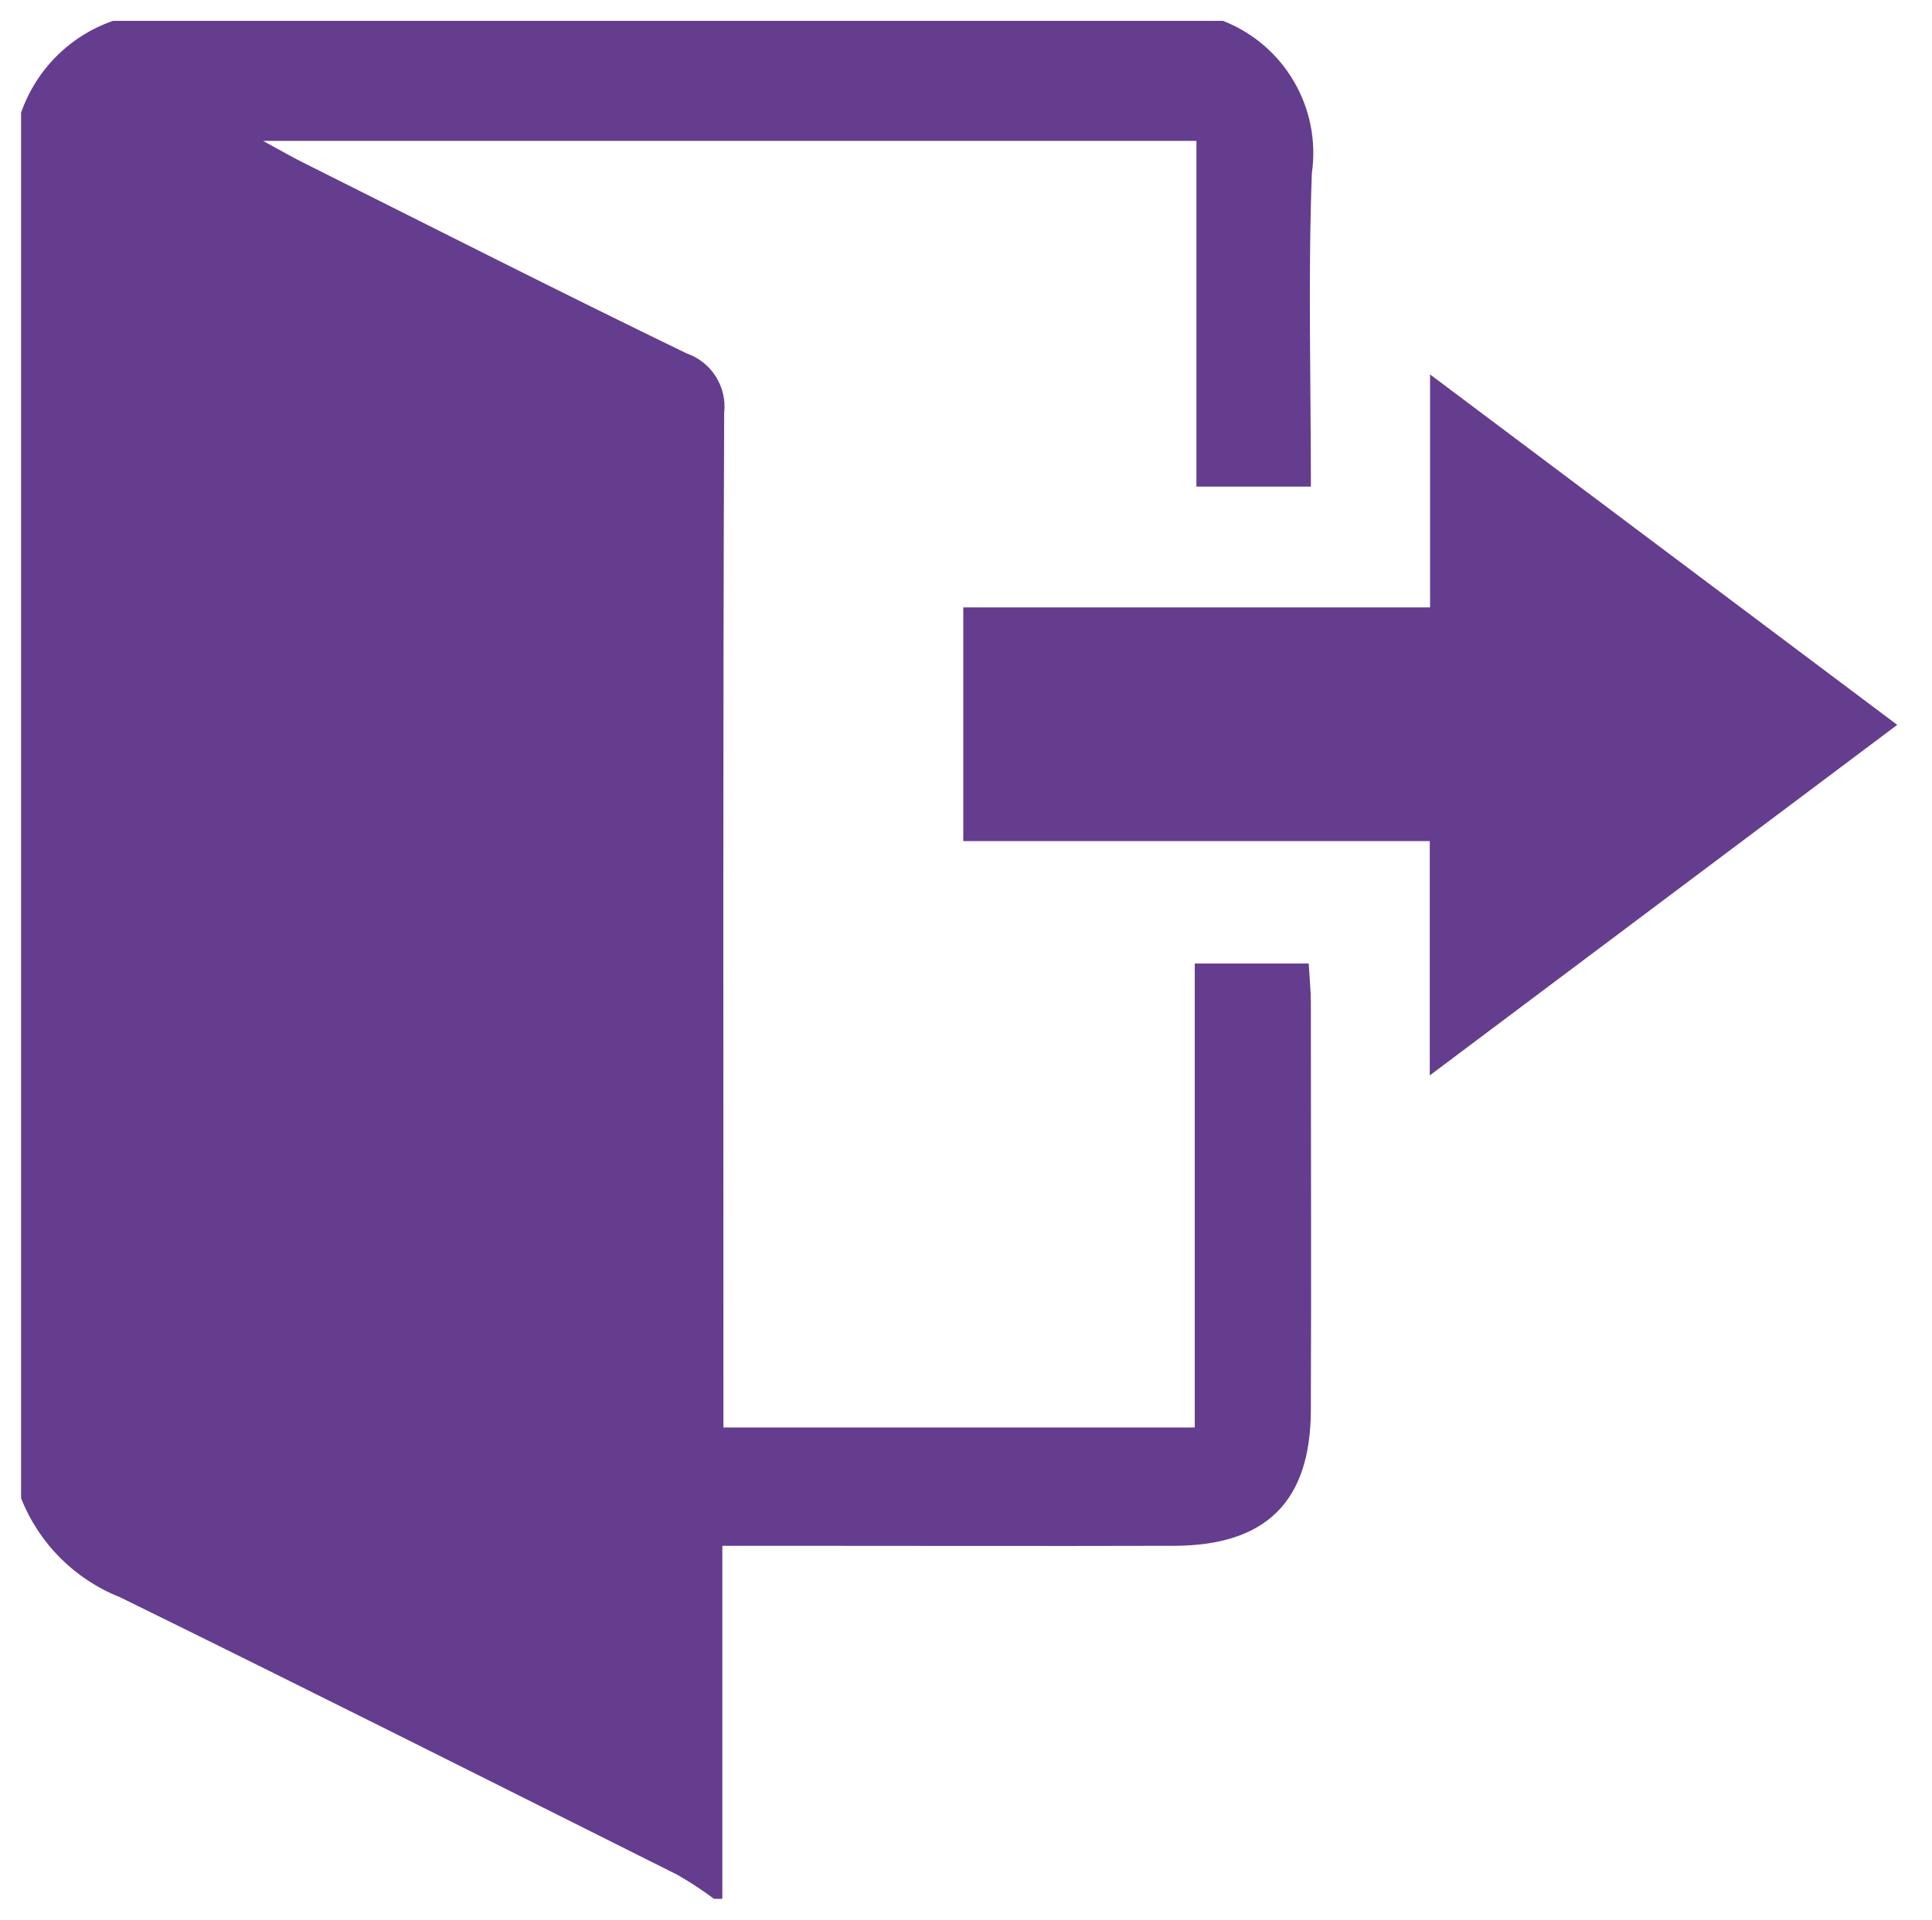
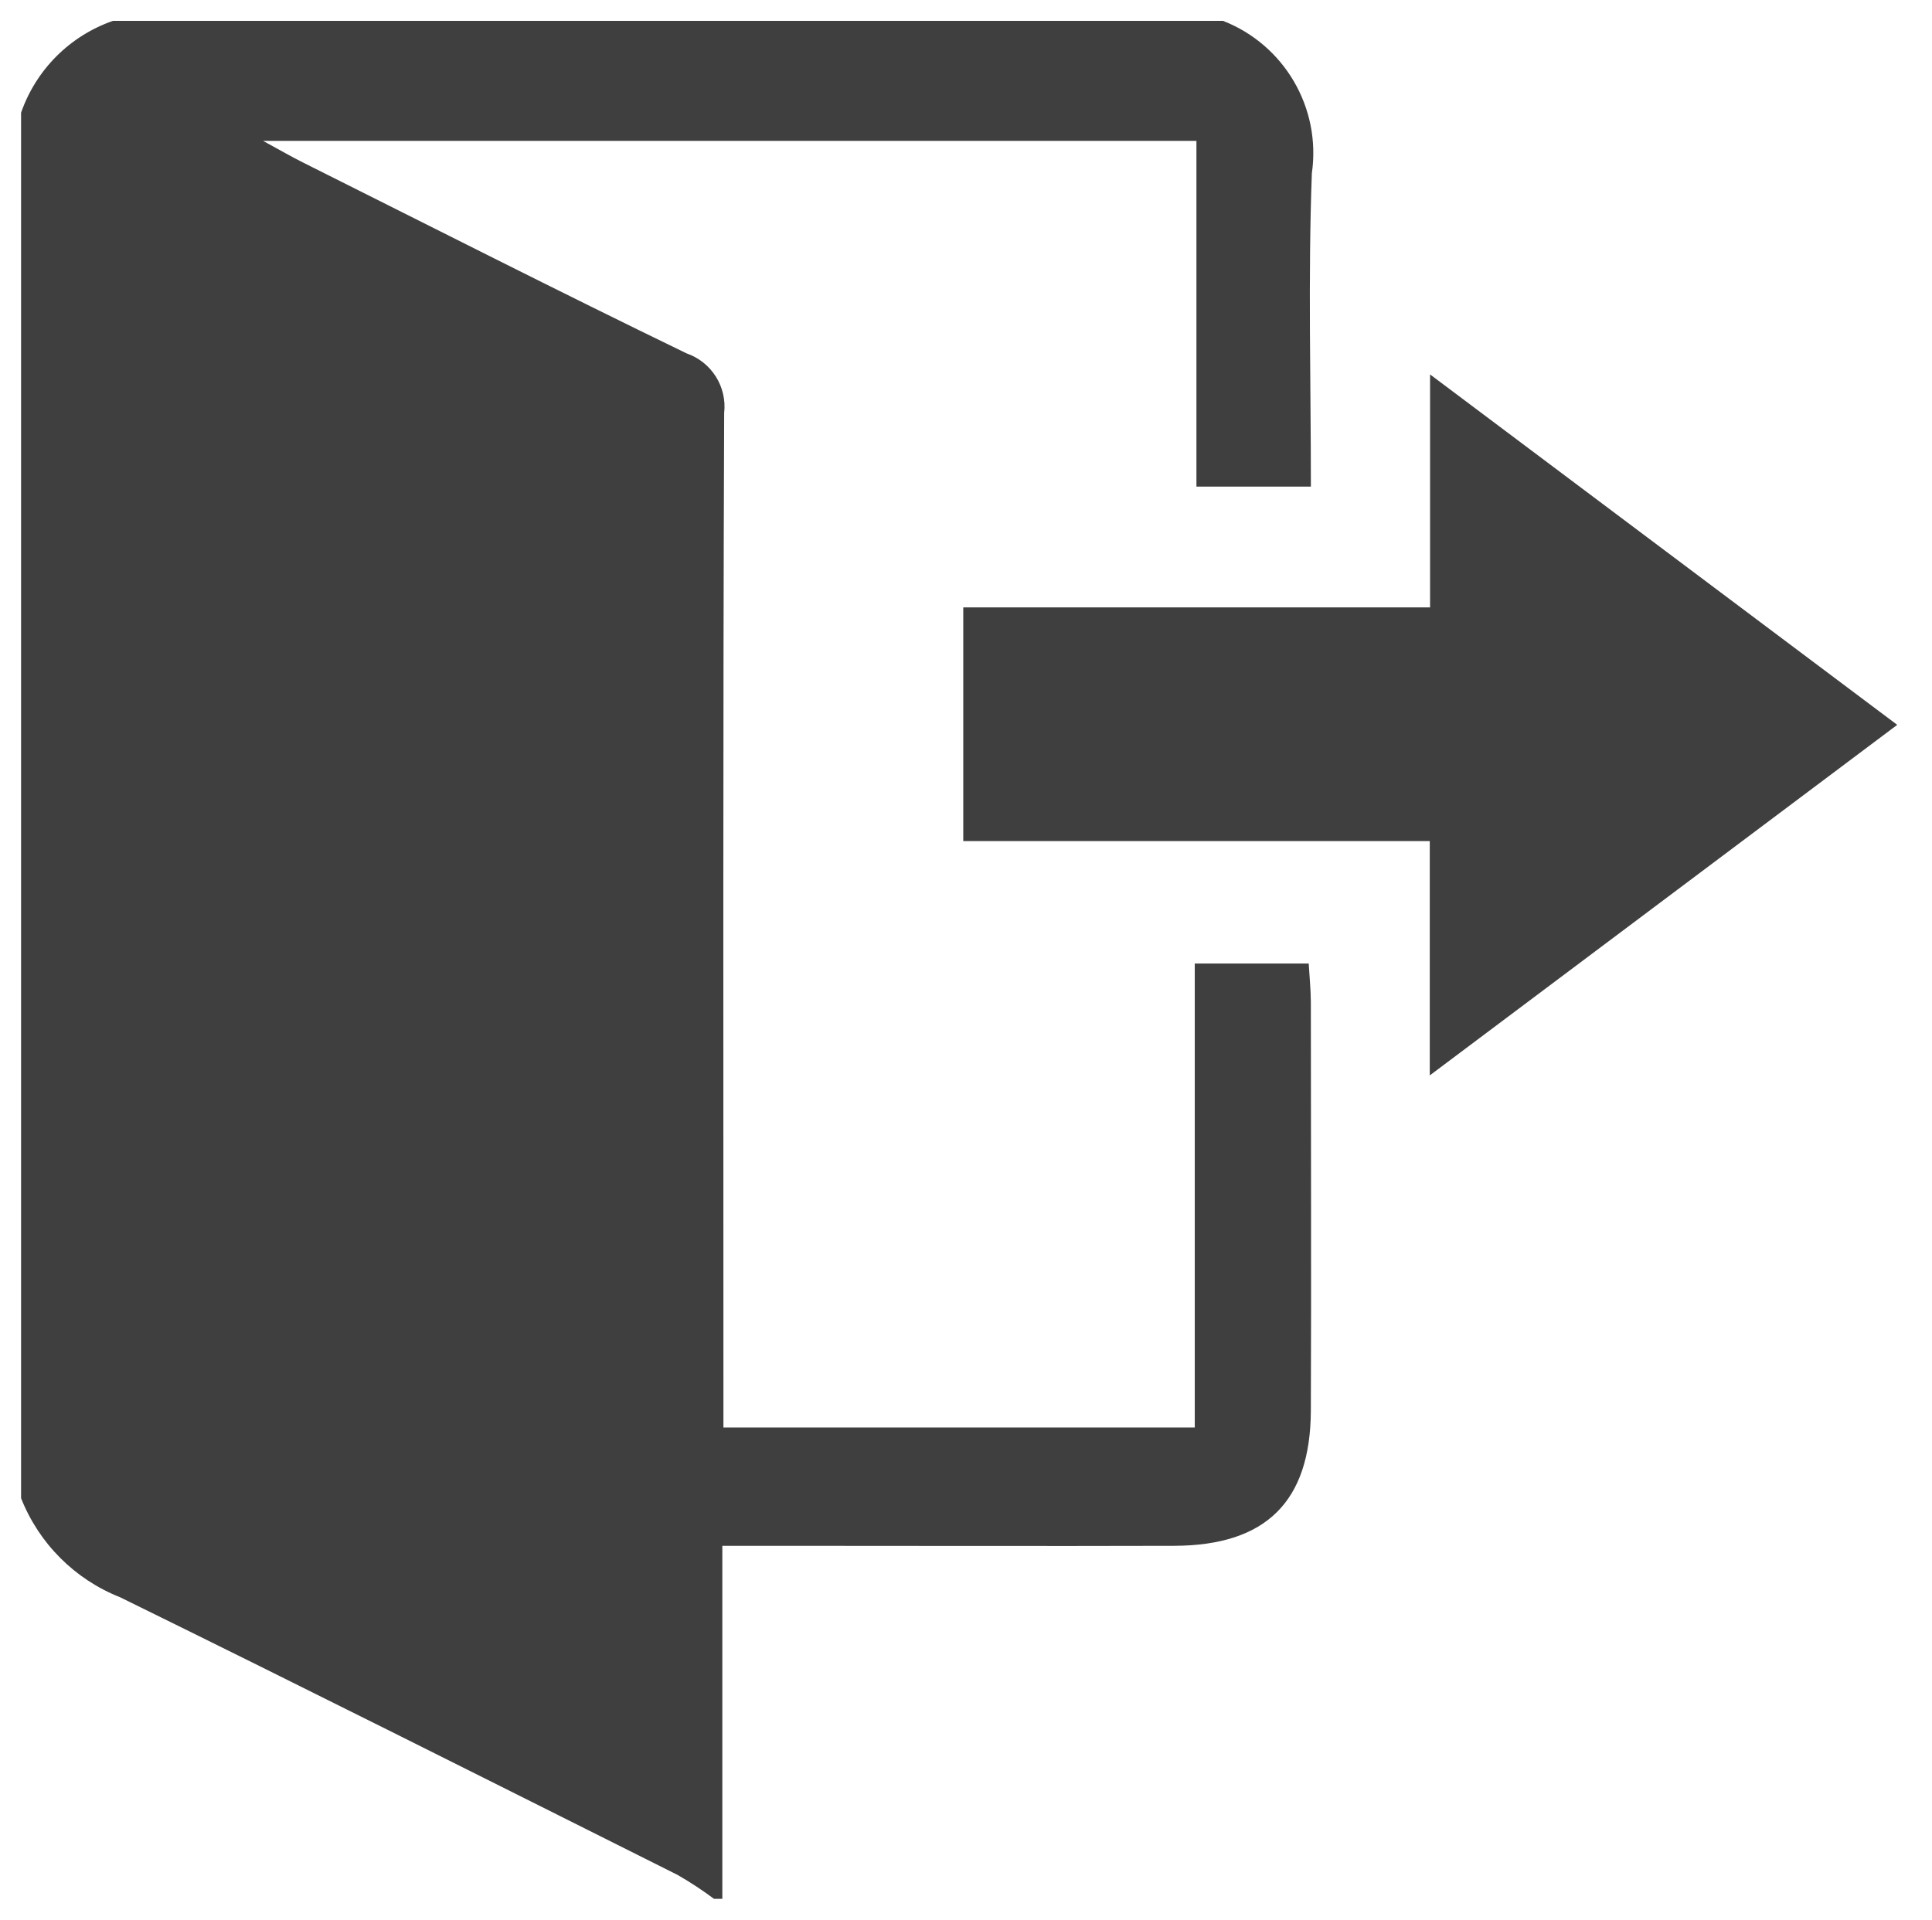
<svg xmlns="http://www.w3.org/2000/svg" width="46.285" height="46" viewBox="0 0 46.285 46">
  <g id="Grupo_52" data-name="Grupo 52" transform="translate(0.5 0.5)">
-     <path id="Caminho_107" data-name="Caminho 107" d="M150.966,1102.849a3.4,3.4,0,0,1,2.128,3.653c-.092,2.488-.023,4.982-.023,7.507h-2.742v-8.284H127.969c.422.23.68.38.946.513,3.064,1.533,6.119,3.086,9.2,4.579a1.35,1.35,0,0,1,.9,1.428c-.03,7.695-.018,15.39-.018,23.085v1.224h11.292v-11.117h2.73c.019.335.05.629.051.922,0,3.264.013,6.53,0,9.794-.01,2.181-1.078,3.23-3.274,3.237-3.2.009-6.4,0-9.594,0h-1.231v8.459h-.2a8.625,8.625,0,0,0-.878-.576c-4.445-2.226-8.887-4.459-13.349-6.65a4.217,4.217,0,0,1-2.373-2.374v-33.2a3.573,3.573,0,0,1,2.2-2.2Z" transform="translate(-122.166 -1102.849)" fill="#643d8f" stroke="rgba(0,0,0,0)" stroke-width="1" />
-     <path id="Caminho_108" data-name="Caminho 108" d="M183.311,1138.4v-5.615H172.135v-5.6h11.183v-5.582L194.51,1130Z" transform="translate(-149.558 -1113.131)" fill="#643d8f" stroke="rgba(0,0,0,0)" stroke-width="1" />
+     <path id="Caminho_107" data-name="Caminho 107" d="M150.966,1102.849a3.4,3.4,0,0,1,2.128,3.653c-.092,2.488-.023,4.982-.023,7.507h-2.742v-8.284H127.969c.422.23.68.38.946.513,3.064,1.533,6.119,3.086,9.2,4.579a1.35,1.35,0,0,1,.9,1.428c-.03,7.695-.018,15.39-.018,23.085v1.224h11.292v-11.117h2.73c.019.335.05.629.051.922,0,3.264.013,6.53,0,9.794-.01,2.181-1.078,3.23-3.274,3.237-3.2.009-6.4,0-9.594,0h-1.231v8.459h-.2a8.625,8.625,0,0,0-.878-.576c-4.445-2.226-8.887-4.459-13.349-6.65a4.217,4.217,0,0,1-2.373-2.374v-33.2a3.573,3.573,0,0,1,2.2-2.2Z" transform="translate(-122.166 -1102.849)" fill="#3F3F3F" stroke="rgba(0,0,0,0)" stroke-width="1" />
+     <path id="Caminho_108" data-name="Caminho 108" d="M183.311,1138.4v-5.615H172.135v-5.6h11.183v-5.582L194.51,1130Z" transform="translate(-149.558 -1113.131)" fill="#3F3F3F" stroke="rgba(0,0,0,0)" stroke-width="1" />
  </g>
</svg>
